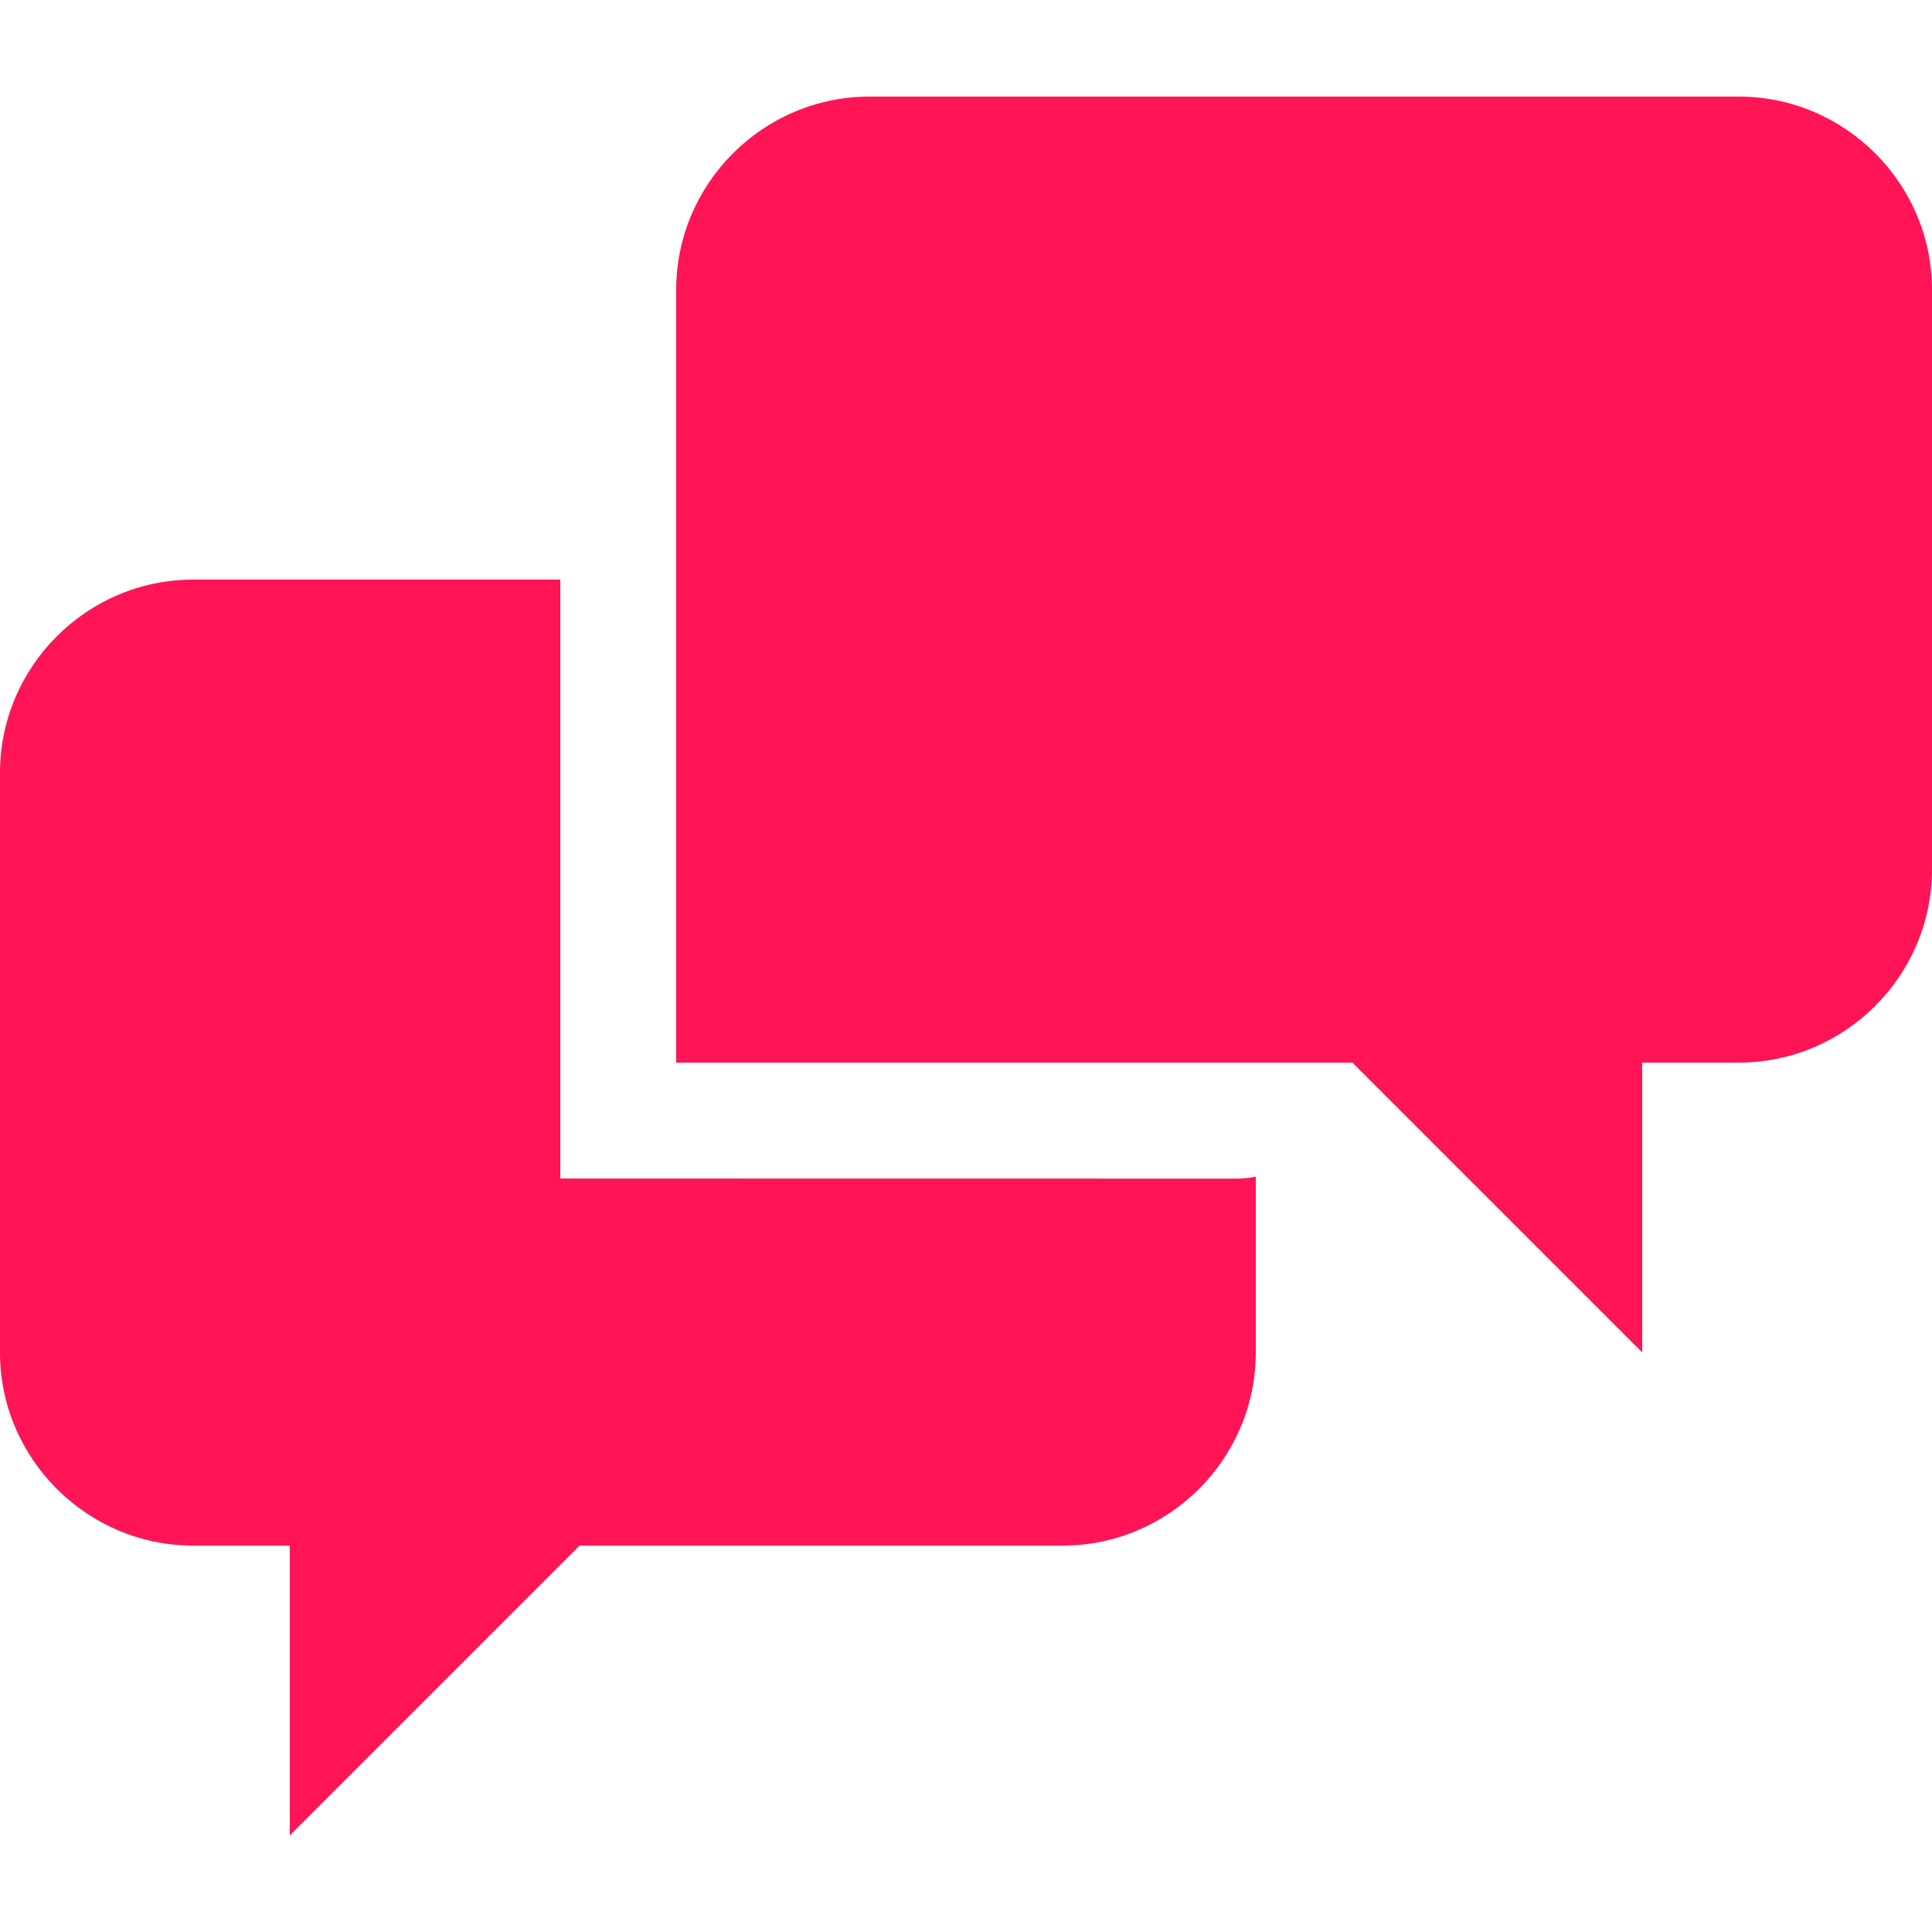
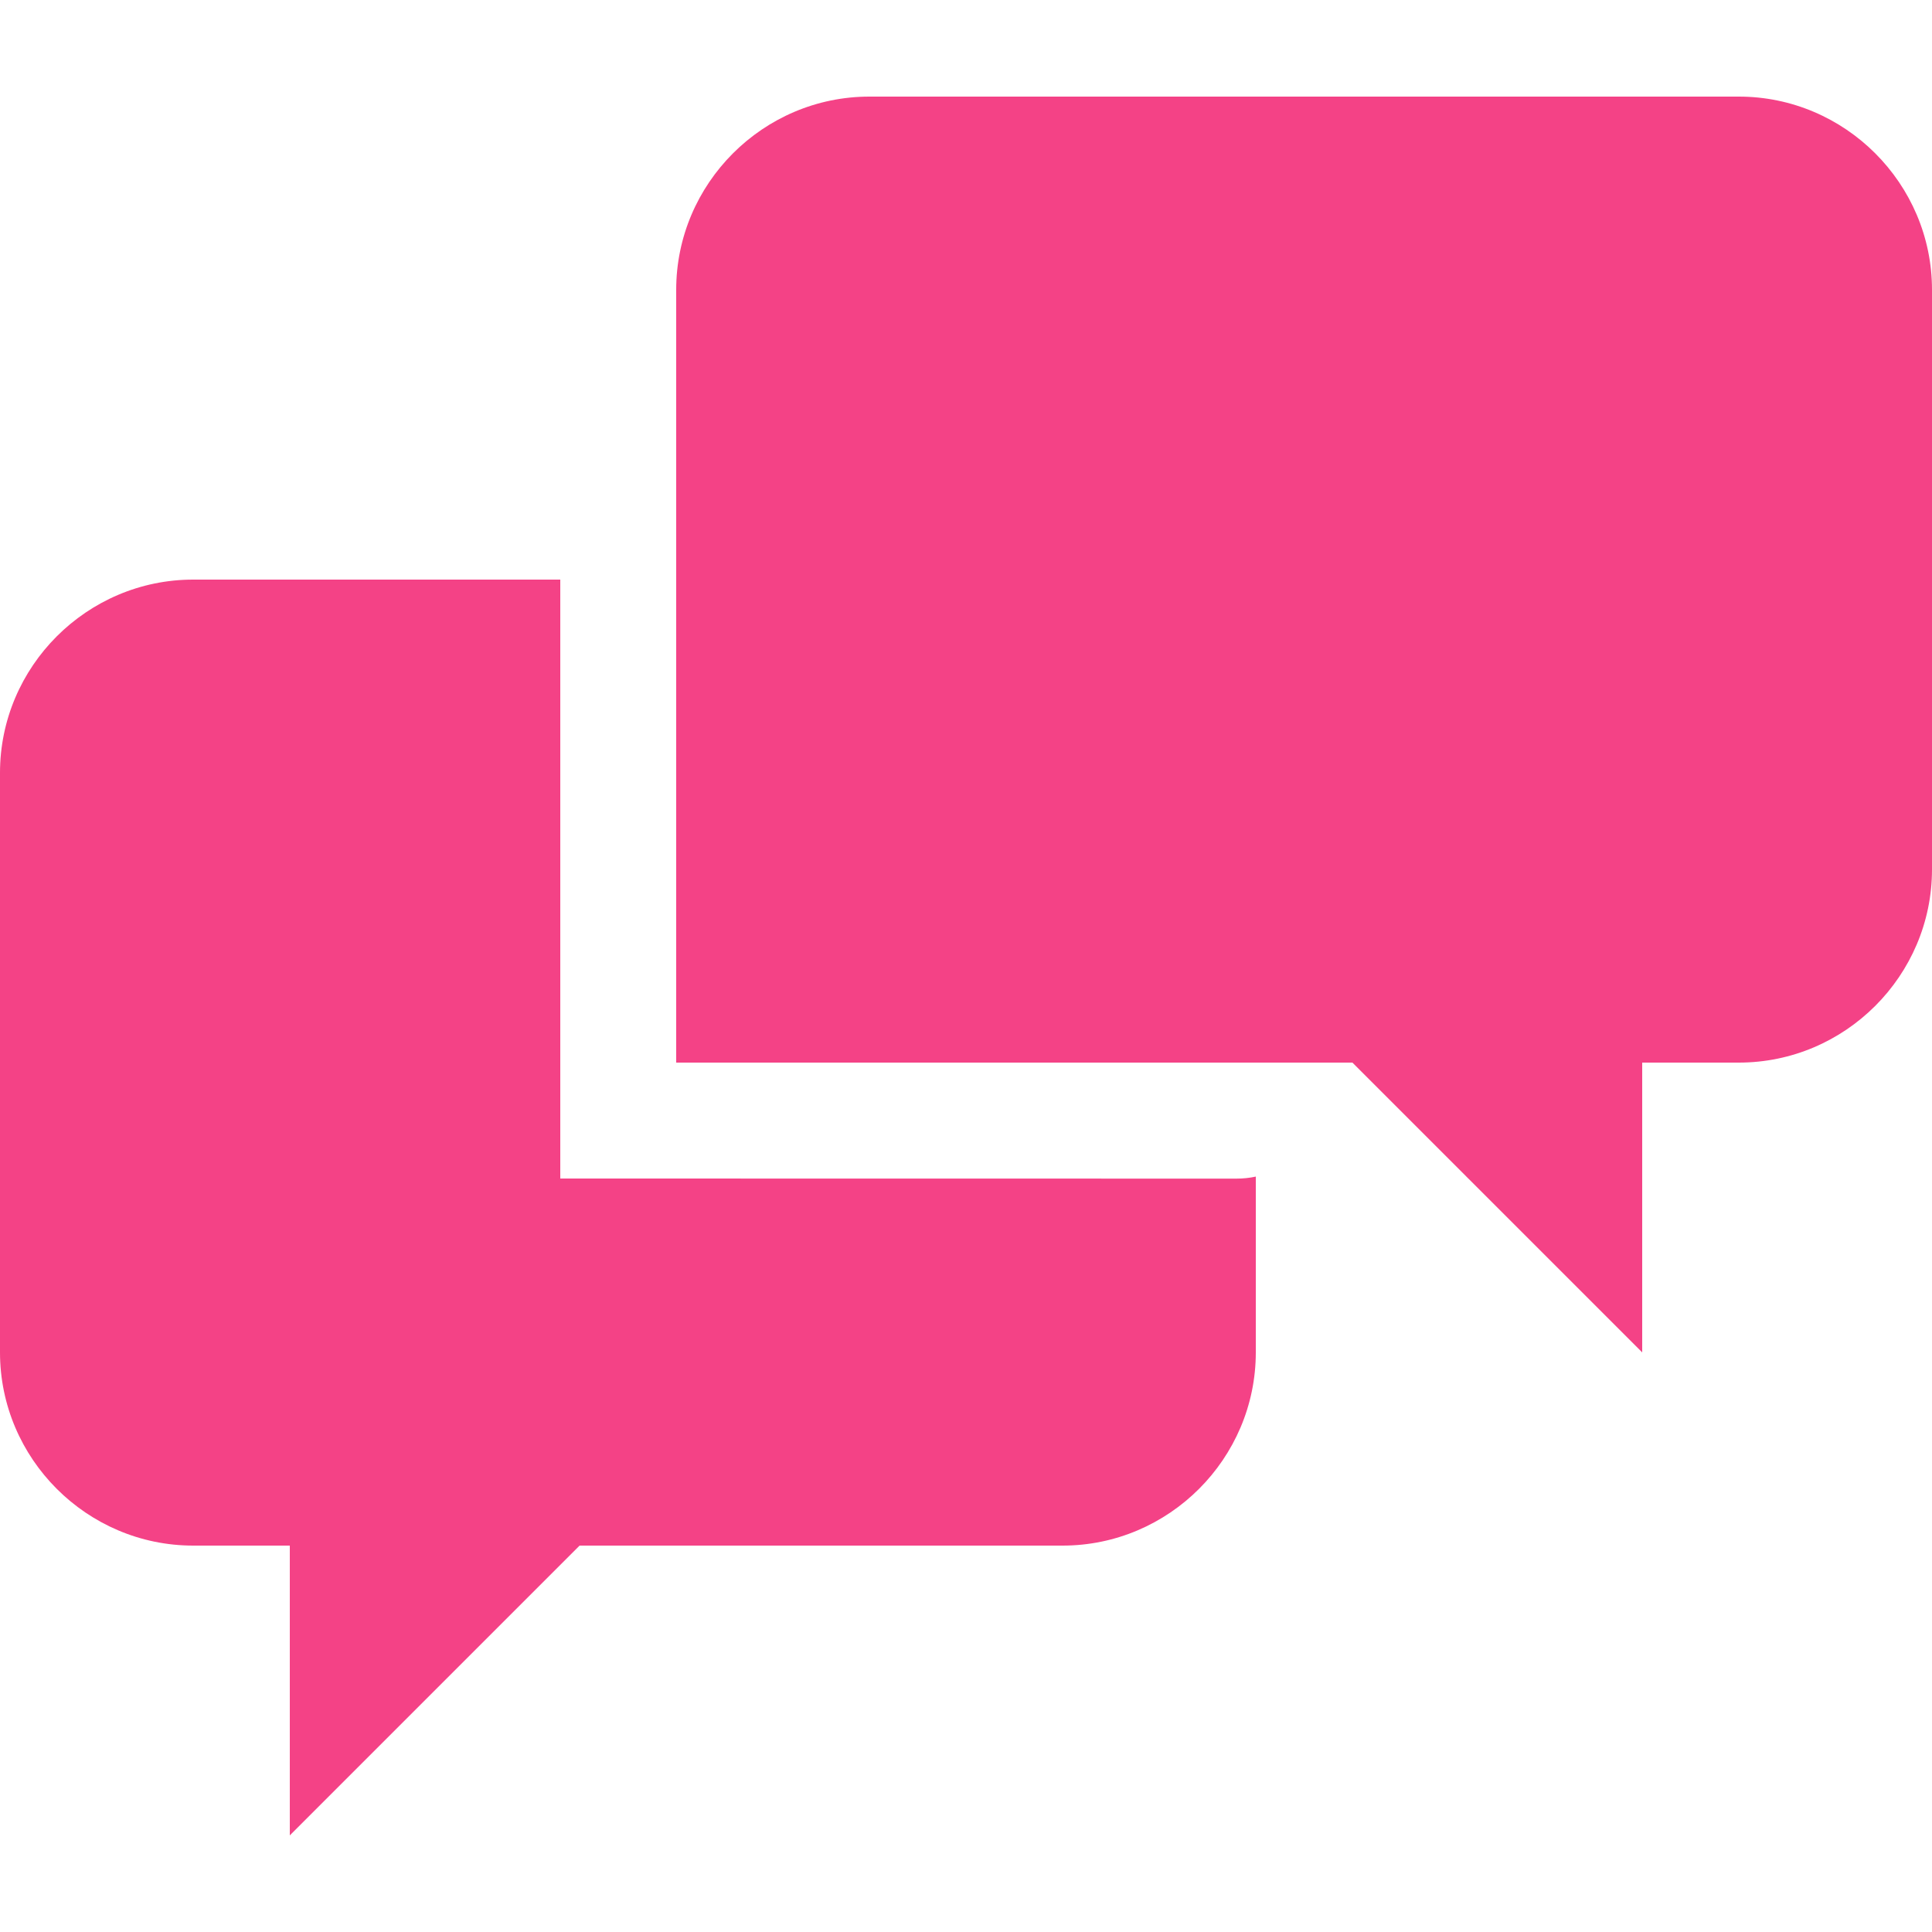
<svg xmlns="http://www.w3.org/2000/svg" aria-hidden="true" version="1.1" width="20" height="20" viewBox="0 0 20 20" style="position: absolute; overflow: hidden;">
-   <path fill="#ff1455" d="M5.8 12.2v-6.2h-3.8c-1.1 0-2 0.9-2 2v6c0 1.1 0.9 2 2 2h1v3l3-3h5c1.1 0 2-0.9 2-2v-1.82c-0.064 0.014-0.132 0.021-0.2 0.021l-7-0.001zM18 1h-9c-1.1 0-2 0.9-2 2v8h7l3 3v-3h1c1.1 0 2-0.899 2-2v-6c0-1.1-0.9-2-2-2z" />
+   <path fill="#f44286" d="M5.8 12.2v-6.2h-3.8c-1.1 0-2 0.9-2 2v6c0 1.1 0.9 2 2 2h1v3l3-3h5c1.1 0 2-0.9 2-2v-1.82c-0.064 0.014-0.132 0.021-0.2 0.021l-7-0.001zM18 1h-9c-1.1 0-2 0.9-2 2v8h7l3 3v-3h1c1.1 0 2-0.899 2-2v-6c0-1.1-0.9-2-2-2z" />
</svg>
